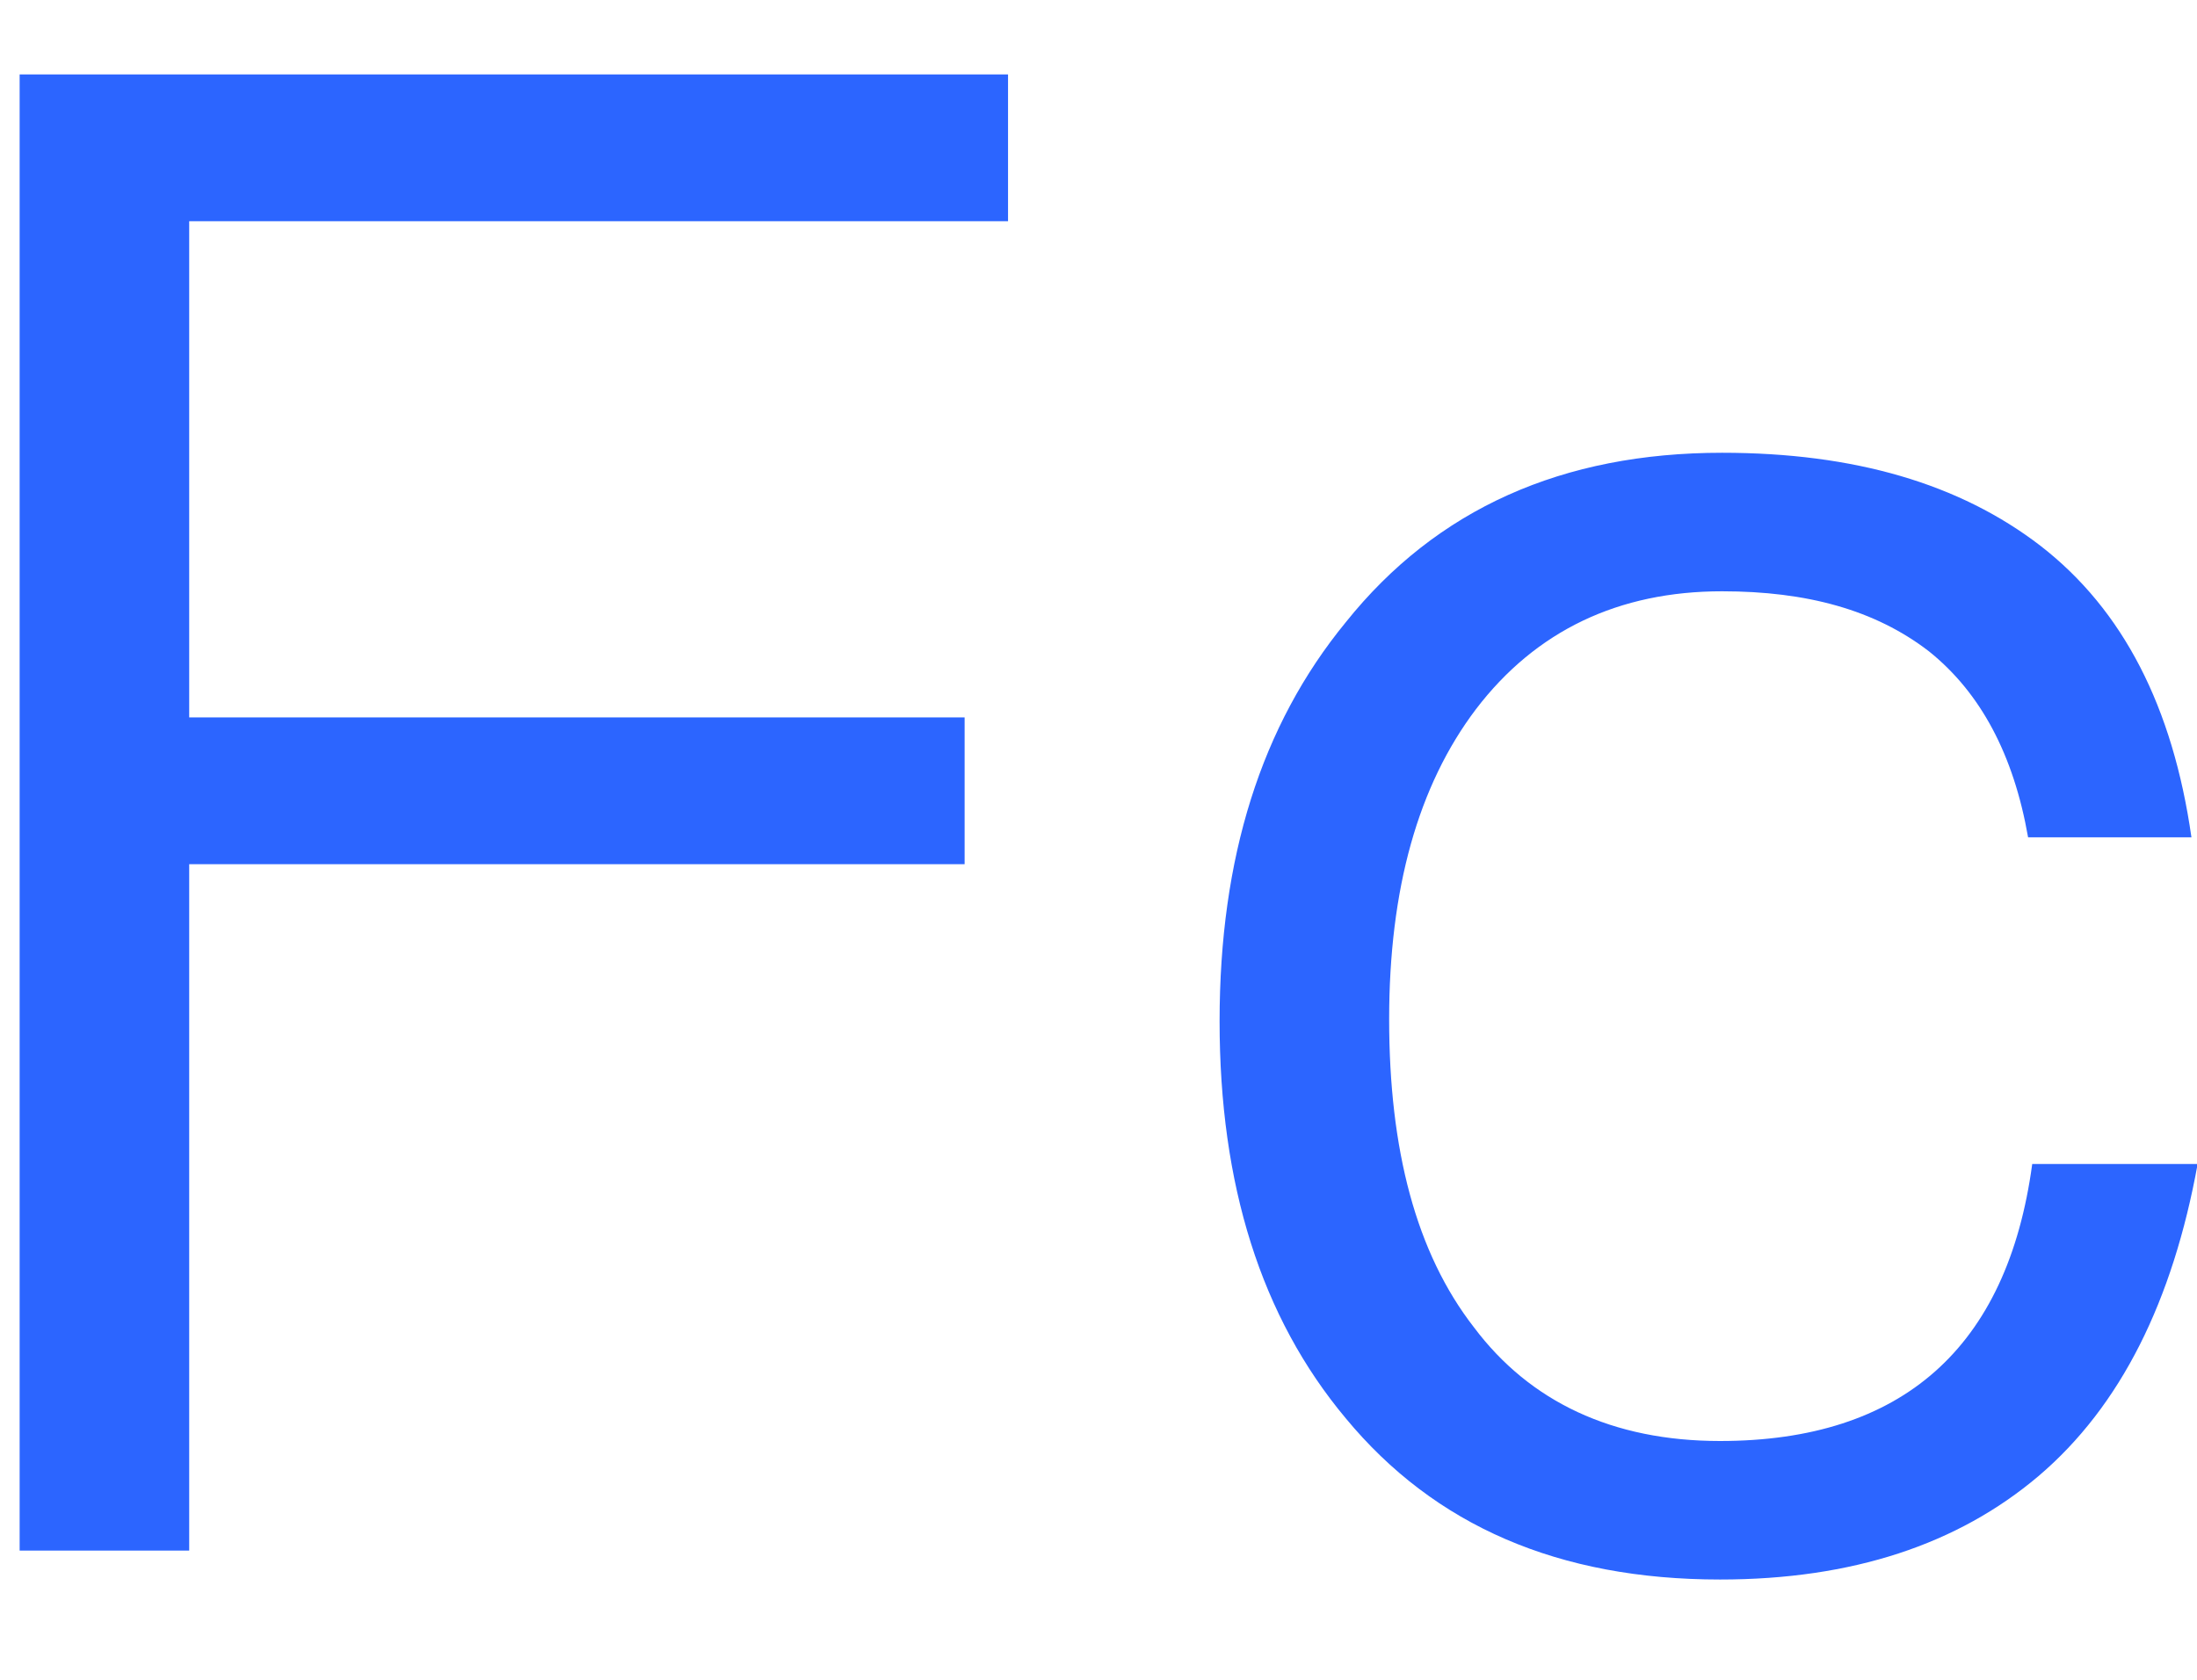
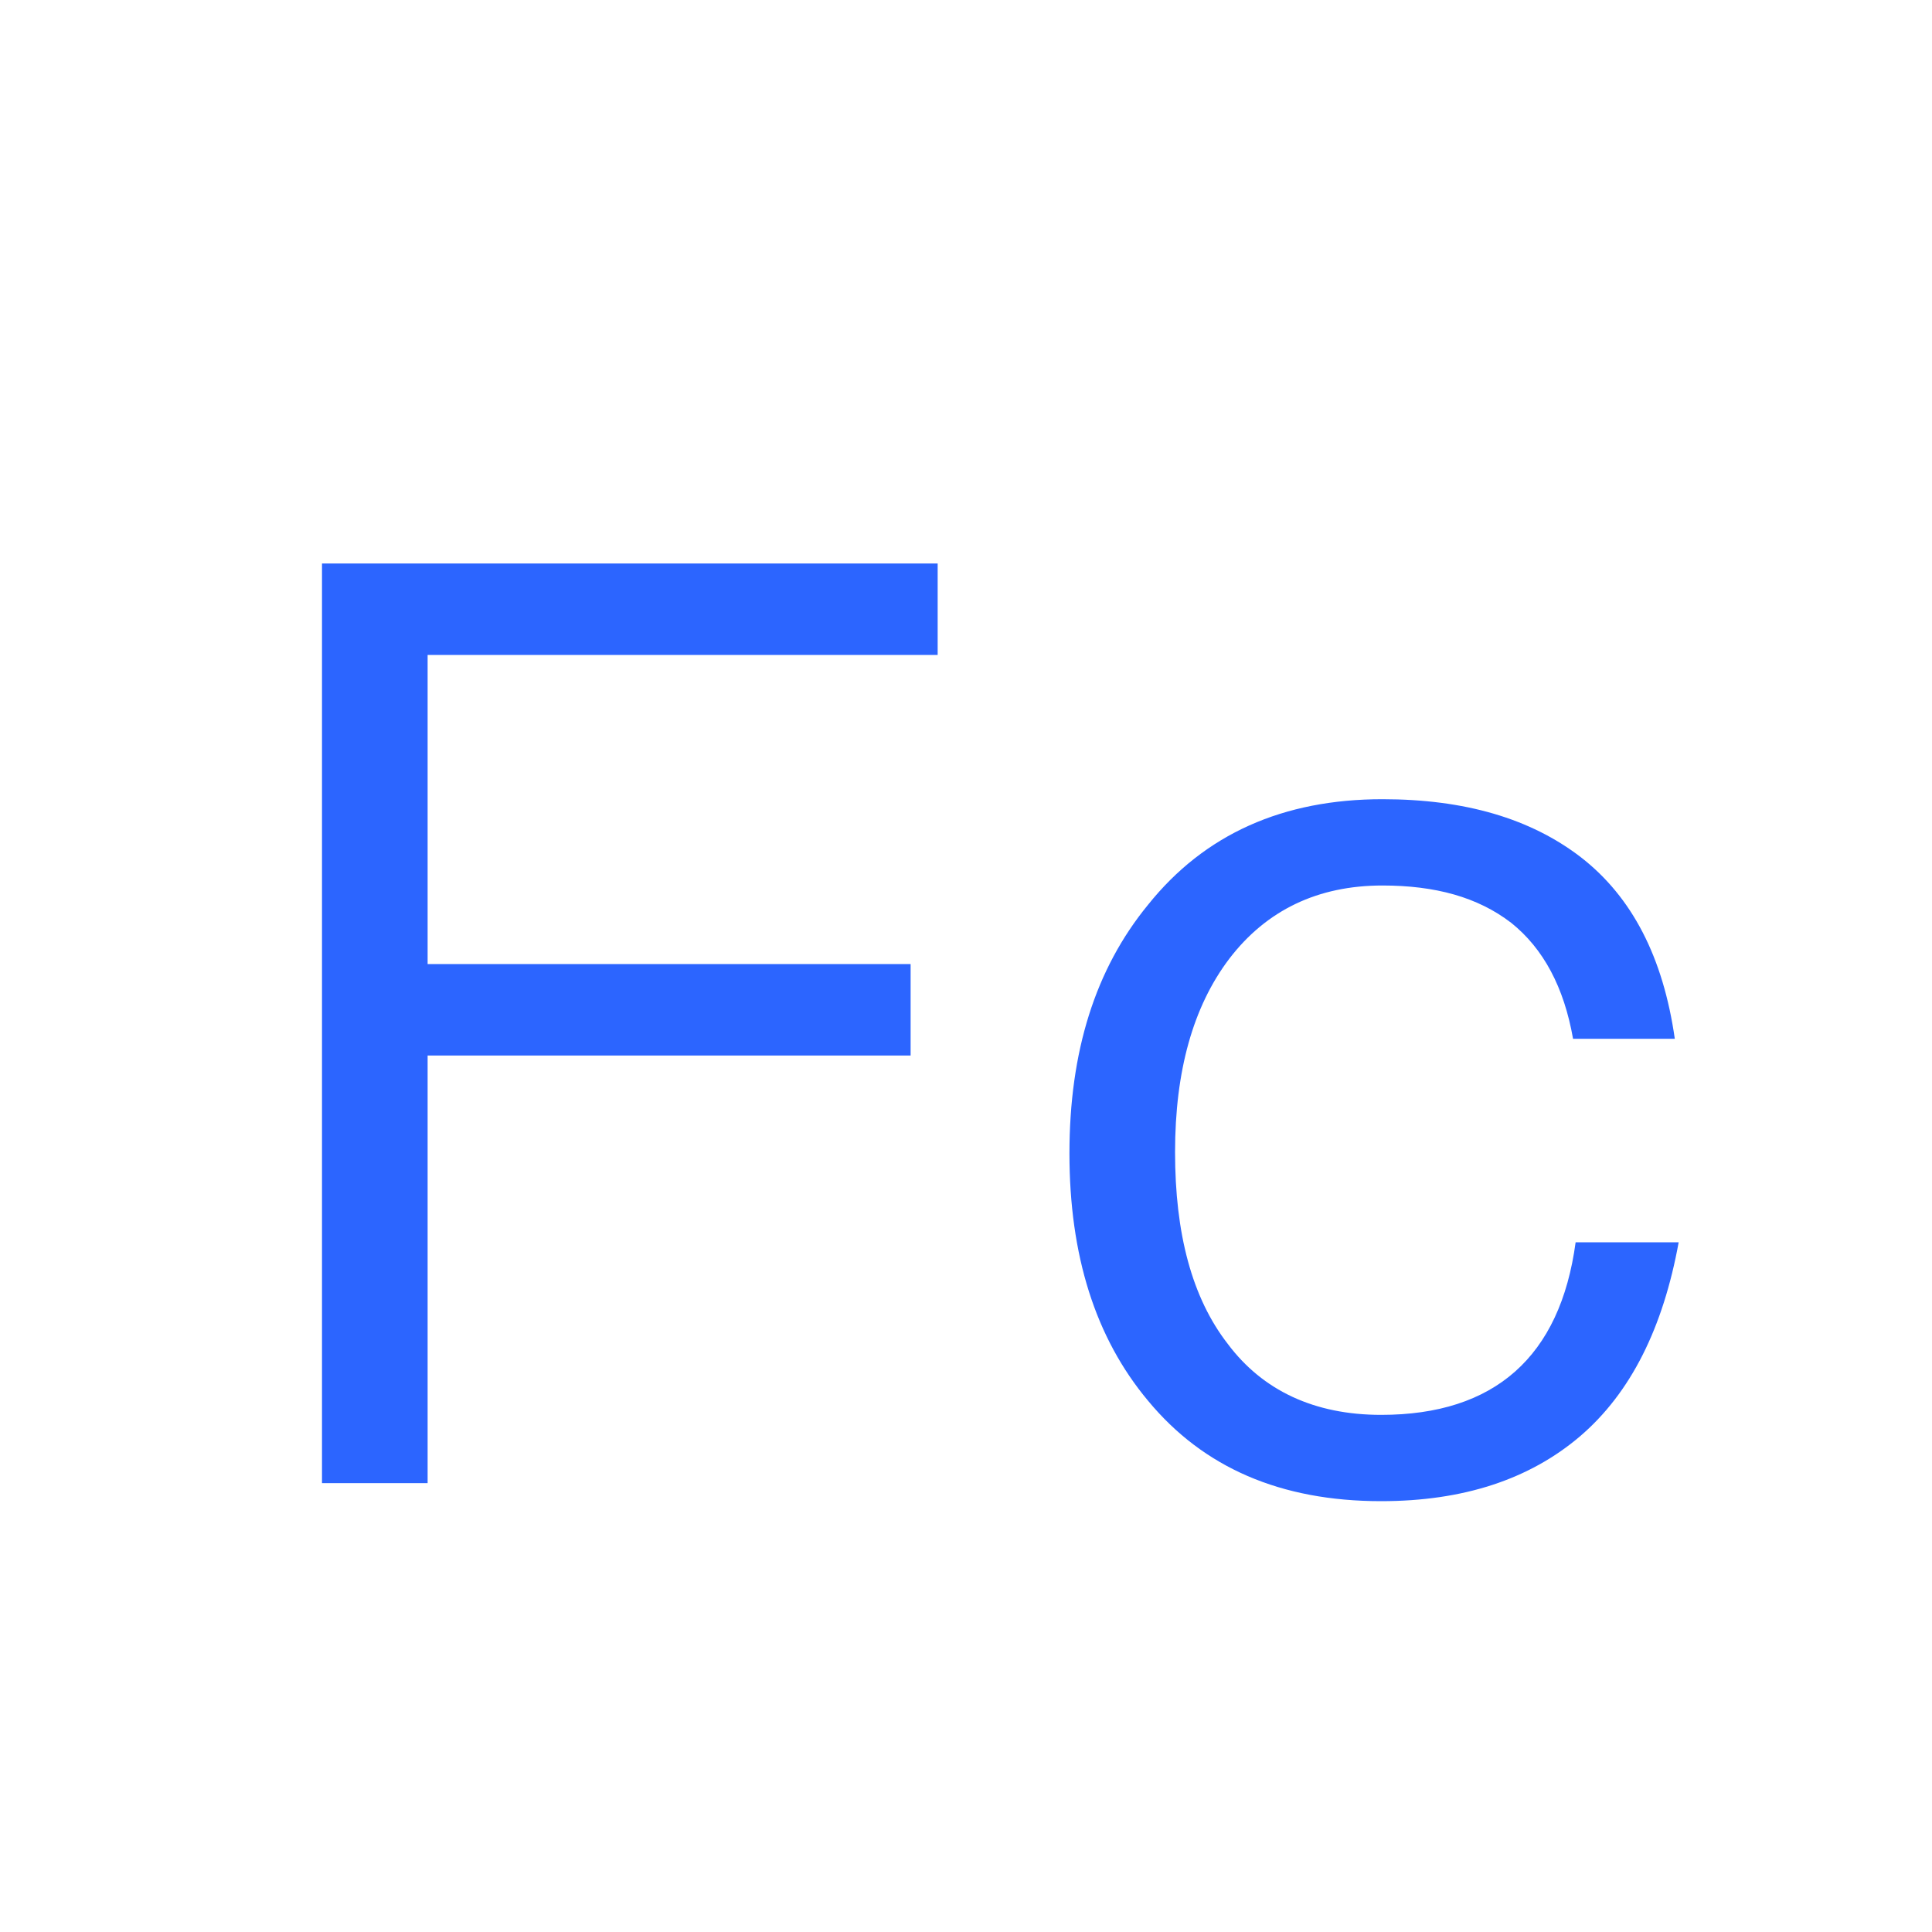
- <svg xmlns="http://www.w3.org/2000/svg" width="17px" height="13px" viewBox="0 0 17 13" version="1.1">
+ <svg xmlns="http://www.w3.org/2000/svg" width="24px" height="24px" viewBox="0 0 24 24" version="1.1">
  <g id="DAG图" stroke="none" stroke-width="1" fill="none" fill-rule="evenodd">
-     <g id="处理节点-字段改名" transform="translate(-102, -822)" fill="#2C65FF" fill-rule="nonzero">
-       <g id="Fc" transform="translate(102.152, 822.576)">
-         <polygon id="路径" points="0 0 0 11.424 1.312 11.424 1.312 6.112 7.312 6.112 7.312 4.976 1.312 4.976 1.312 1.136 7.648 1.136 7.648 0" />
-         <path d="M13.173,2.928 C11.941,2.928 10.965,3.36 10.261,4.24 C9.605,5.04 9.285,6.064 9.285,7.328 C9.285,8.592 9.605,9.616 10.261,10.4 C10.949,11.232 11.909,11.648 13.157,11.648 C14.181,11.648 14.997,11.376 15.621,10.848 C16.261,10.304 16.661,9.488 16.853,8.432 L15.573,8.432 C15.381,9.856 14.565,10.576 13.157,10.576 C12.325,10.576 11.685,10.272 11.253,9.696 C10.805,9.12 10.597,8.32 10.597,7.312 C10.597,6.304 10.821,5.504 11.269,4.912 C11.733,4.304 12.373,4 13.173,4 C13.829,4 14.357,4.144 14.773,4.464 C15.173,4.784 15.429,5.264 15.541,5.904 L16.805,5.904 C16.661,4.896 16.277,4.144 15.637,3.648 C15.013,3.168 14.197,2.928 13.173,2.928 Z" id="路径" />
+     <g id="Fc" fill="#2C65FF" fill-rule="nonzero">
+       <g transform="translate(4, 7)" id="路径">
+         <polygon points="0 0 0 11.424 1.312 11.424 1.312 6.112 7.312 6.112 7.312 4.976 1.312 4.976 1.312 1.136 7.648 1.136 7.648 0" />
+         <path d="M13.173,2.928 C11.941,2.928 10.965,3.36 10.261,4.24 C9.605,5.04 9.285,6.064 9.285,7.328 C9.285,8.592 9.605,9.616 10.261,10.4 C10.949,11.232 11.909,11.648 13.157,11.648 C14.181,11.648 14.997,11.376 15.621,10.848 C16.261,10.304 16.661,9.488 16.853,8.432 L15.573,8.432 C15.381,9.856 14.565,10.576 13.157,10.576 C12.325,10.576 11.685,10.272 11.253,9.696 C10.805,9.12 10.597,8.32 10.597,7.312 C10.597,6.304 10.821,5.504 11.269,4.912 C11.733,4.304 12.373,4 13.173,4 C13.829,4 14.357,4.144 14.773,4.464 C15.173,4.784 15.429,5.264 15.541,5.904 L16.805,5.904 C16.661,4.896 16.277,4.144 15.637,3.648 C15.013,3.168 14.197,2.928 13.173,2.928 Z" />
      </g>
    </g>
  </g>
</svg>
